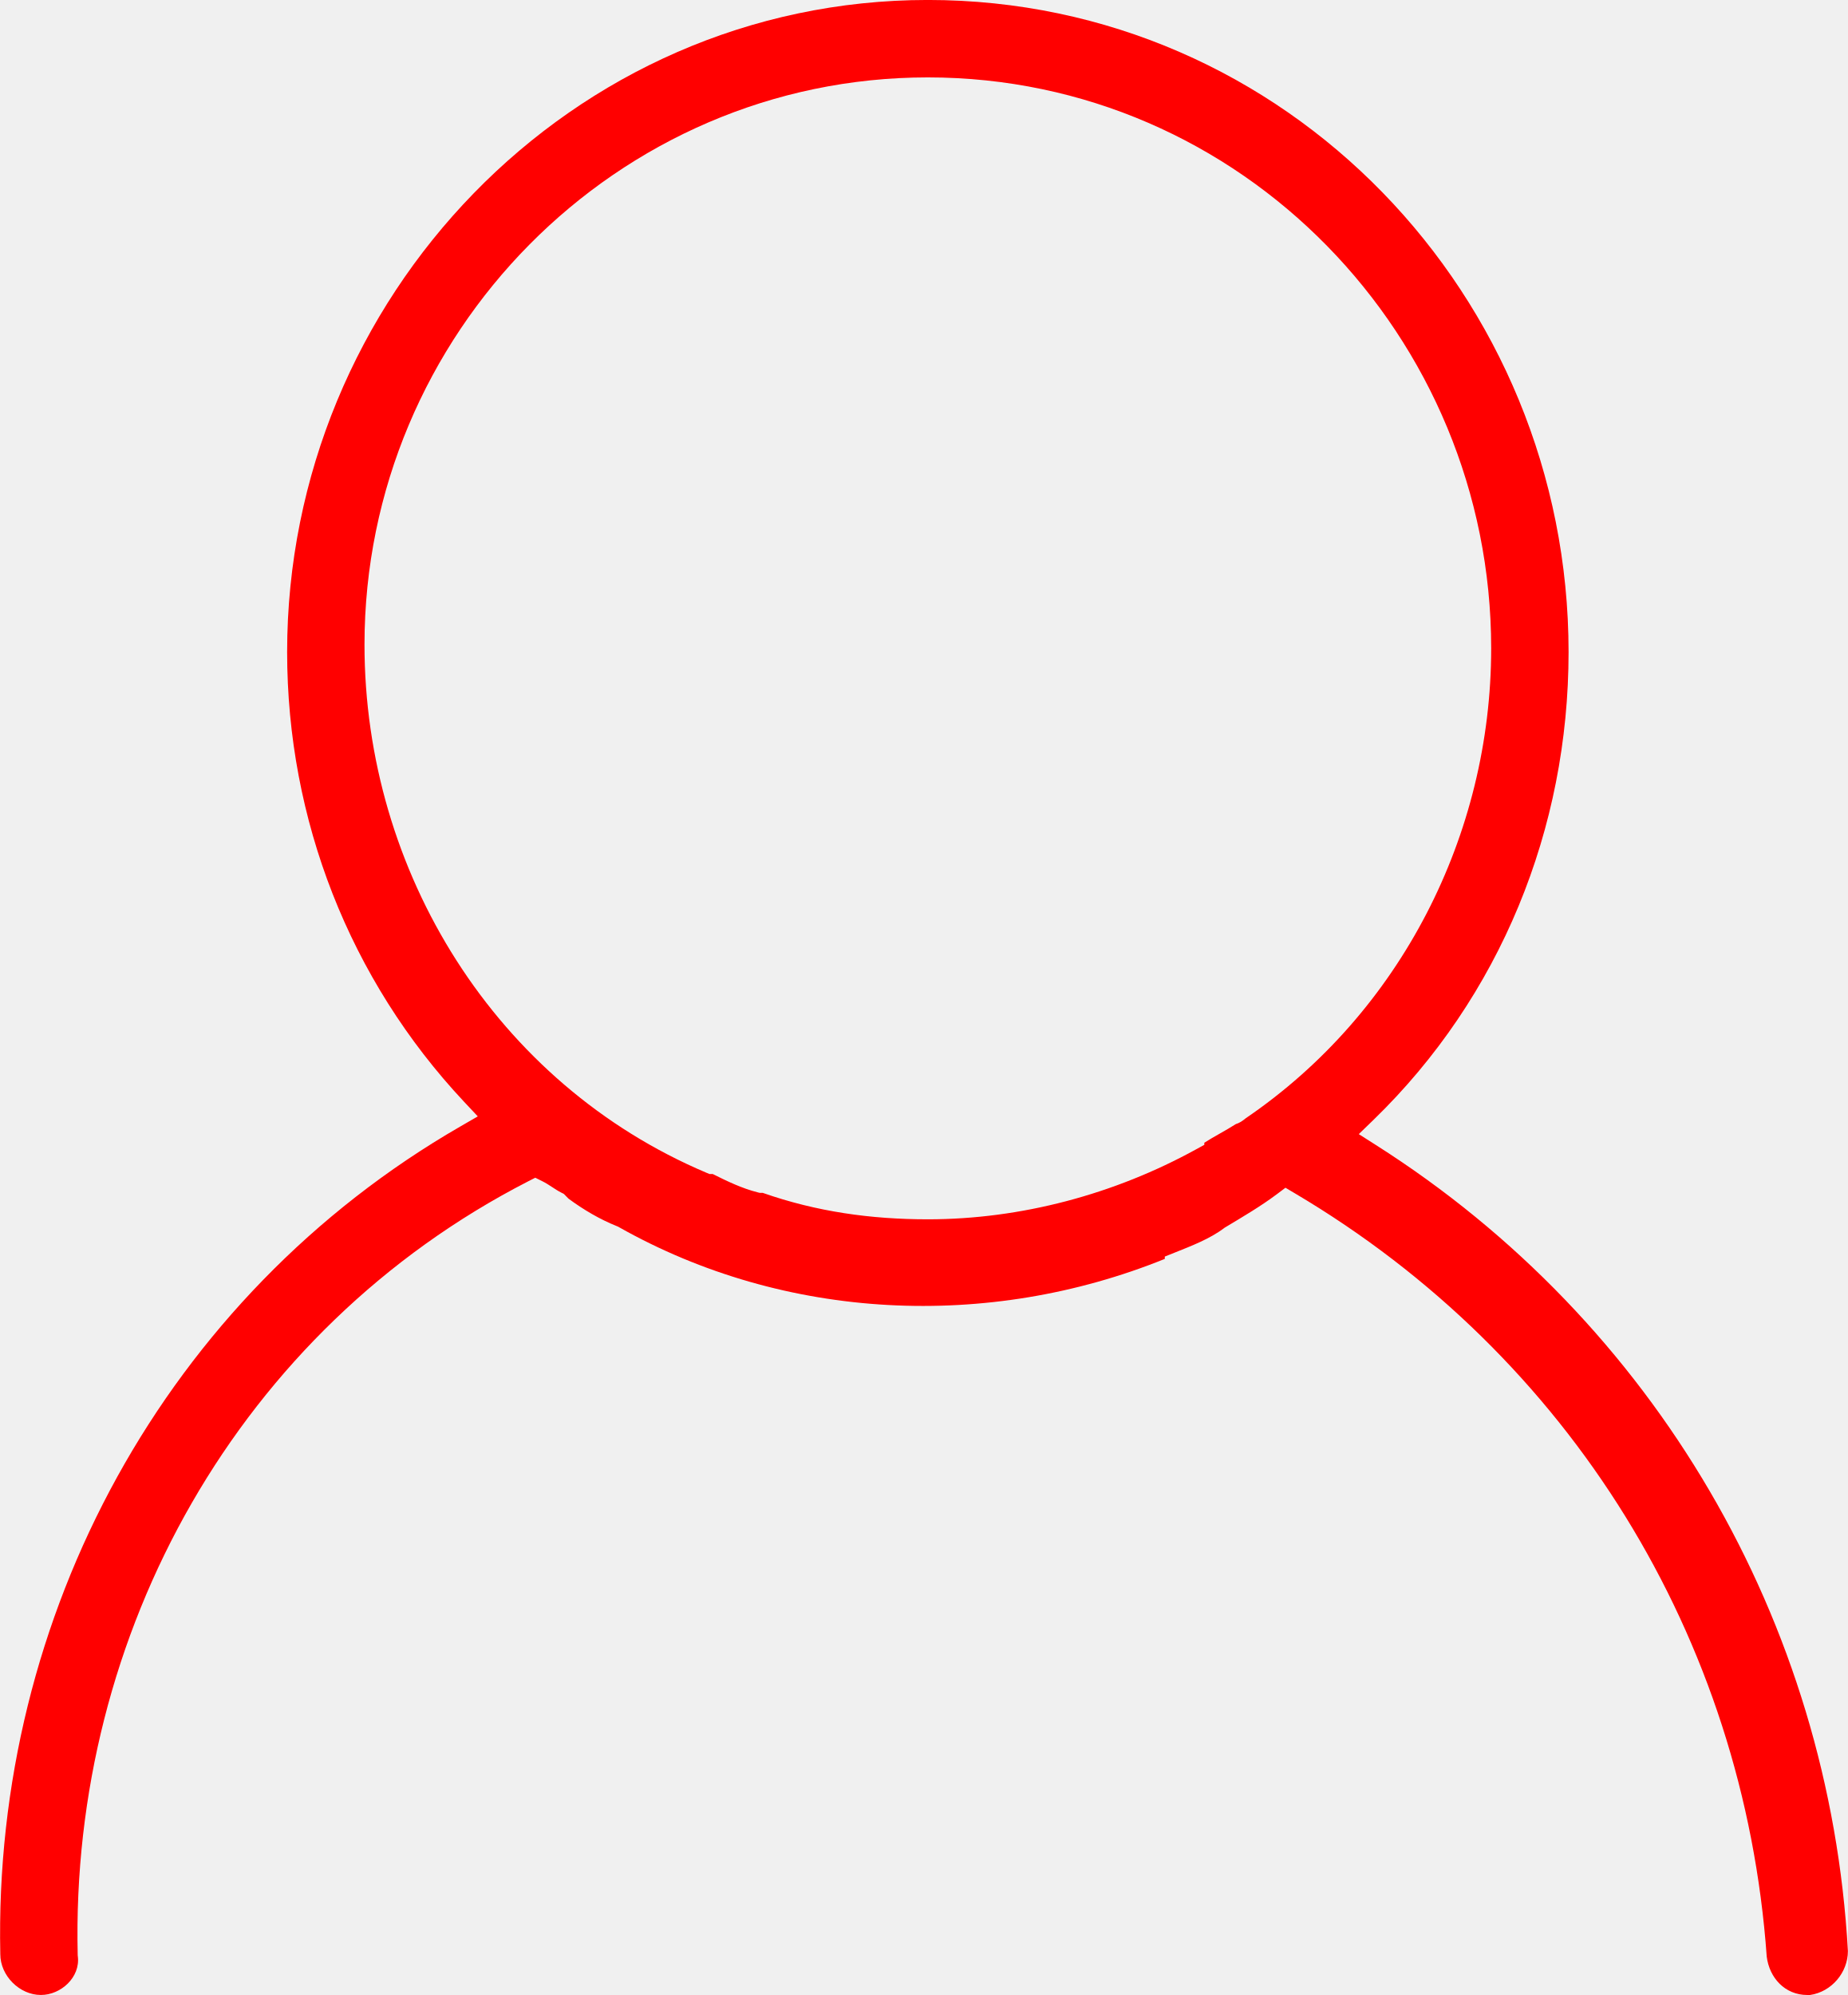
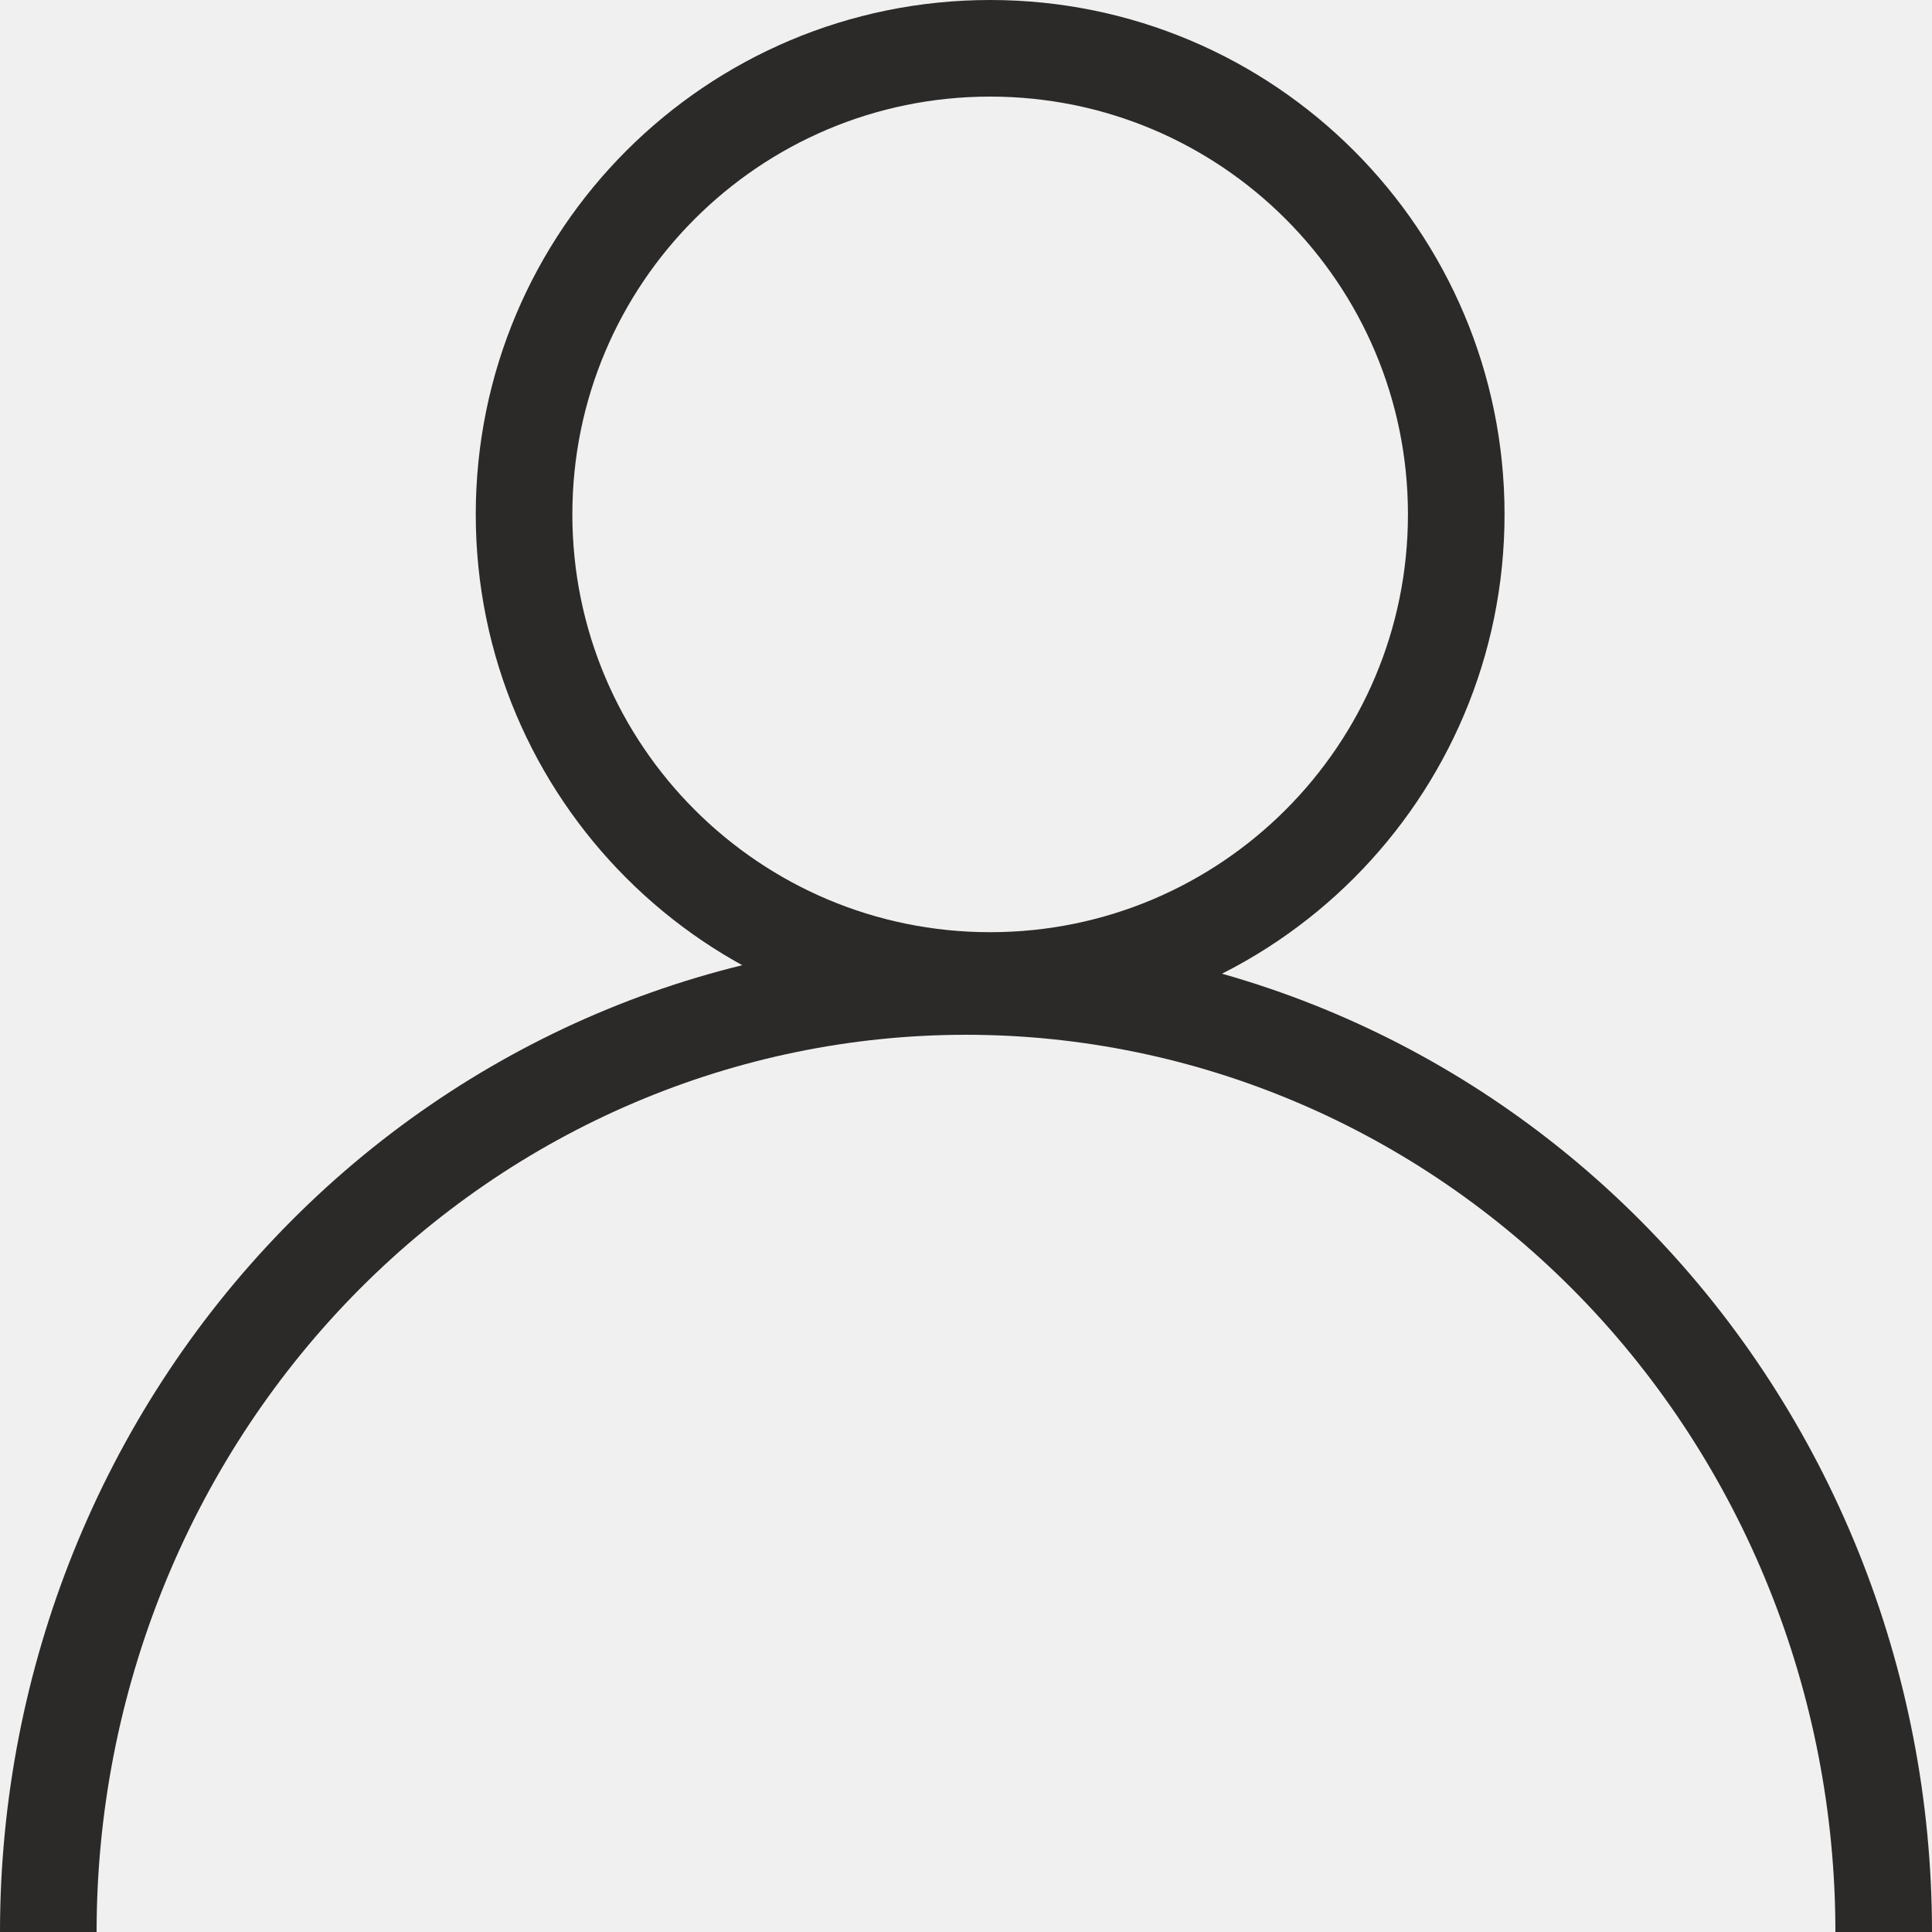
- <svg xmlns="http://www.w3.org/2000/svg" xml:space="preserve" width="15.686mm" height="16.933mm" version="1.1" style="shape-rendering:geometricPrecision; text-rendering:geometricPrecision; image-rendering:optimizeQuality; fill-rule:evenodd; clip-rule:evenodd" viewBox="0 0 571.84 617.31">
-   <defs>
-     <style type="text/css">
-    
-     .fil0 {fill:red}
-    
-   </style>
-   </defs>
-   <g id="Layer_x0020_1">
-     <path class="fil0" d="M560.11 617.31c6.7,-0.98 11.72,-6.96 11.73,-13.59 -5.68,-101.93 -59.73,-194.59 -146.05,-249.41l-5.31 -3.38 4.52 -4.38c39.3,-38.11 60.4,-90.15 60.4,-144.78 0,-110.12 -87.34,-201.78 -198.28,-201.78 -110.39,0 -198.27,92.26 -198.27,201.78 0,51.79 19.29,101.31 54.72,139.11l4.28 4.56 -5.41 3.13c-91.06,52.53 -144.61,151.21 -142.35,256.12 0,6.66 5.95,12.61 12.56,12.61 6.21,0 12.24,-5.49 11.43,-11.94l-0.03 -0.25 -0.01 -0.25c-2.34,-99.64 50.07,-193.45 139.36,-239.3l2.24 -1.14 2.25 1.12c2.09,1.04 3.83,2.5 5.84,3.51l0.72 0.36 0.57 0.57c0.3,0.31 0.61,0.61 0.91,0.92 4.52,3.35 9.72,6.42 14.94,8.5l0.31 0.12 0.29 0.16c51.5,29.11 114.42,31.93 168.98,9.86l0 -0.72 3.12 -1.25c5.09,-2.03 10.81,-4.23 15.21,-7.54l0.21 -0.16 0.22 -0.13c5.36,-3.22 10.93,-6.48 15.93,-10.23l2.65 -1.99 2.85 1.69c85.16,50.38 139.03,137.57 146.08,236.22 0.82,6.56 5.61,11.88 12.58,11.88 0.28,0 0.56,0 0.83,0zm-324.07 -248.2c-0.11,0 -0.21,0 -0.32,0l-0.61 0 -0.59 -0.15c-4.87,-1.22 -9.49,-3.45 -13.98,-5.69l-1.01 0 -0.93 -0.39c-65.14,-27.56 -105.81,-93.08 -105.81,-163.42 0,-96.04 77.98,-175.51 174.33,-175.51 97.03,0 174.33,80.19 174.33,176.67 0,57.62 -28.04,112.78 -75.95,145.4 -1.04,0.86 -1.98,1.48 -3.06,1.8 -3.19,2.04 -6.58,3.75 -9.76,5.77l0 0.65 -2.57 1.41c-25.23,13.88 -54.15,21.64 -82.99,21.64 -17.63,0 -34.43,-2.35 -51.08,-8.18z" />
-   </g>
+ <svg xmlns="http://www.w3.org/2000/svg" width="20" height="20" viewBox="0 0 20 20" fill="none">
+   <path d="M10.25 0.5C12.915 0.5 15.075 2.66 15.075 5.325C15.075 7.99 12.915 10.15 10.25 10.15C7.585 10.15 5.425 7.99 5.425 5.325C5.425 2.66 7.585 0.5 10.25 0.5Z" stroke="#2B2A29" stroke-linecap="round" stroke-linejoin="round" />
+   <mask id="path-2-inside-1_88_38" fill="white">
+     <path d="M0 20C0 17.271 1.054 14.655 2.929 12.726C4.804 10.796 7.348 9.712 10 9.712C12.652 9.712 15.196 10.796 17.071 12.726C18.946 14.655 20 17.271 20 20" />
+   </mask>
+   <path d="M-1 20C-1 20.552 -0.552 21 0 21C0.552 21 1 20.552 1 20H0H-1ZM10 9.712V8.712V9.712ZM19 20C19 20.552 19.448 21 20 21C20.552 21 21 20.552 21 20H20H19ZM0 20H1C1 17.528 1.955 15.162 3.646 13.422L2.929 12.726L2.212 12.028C0.152 14.147 -1 17.015 -1 20H0ZM2.929 12.726L3.646 13.422C5.336 11.684 7.622 10.712 10 10.712V9.712V8.712C7.073 8.712 4.272 9.909 2.212 12.028L2.929 12.726ZM10 9.712V10.712C12.378 10.712 14.664 11.684 16.354 13.422L17.071 12.726L17.788 12.028C15.728 9.909 12.927 8.712 10 8.712V9.712ZM17.071 12.726L16.354 13.422C18.045 15.162 19 17.528 19 20H20H21C21 17.015 19.848 14.147 17.788 12.028L17.071 12.726Z" fill="#2B2A29" mask="url(#path-2-inside-1_88_38)" />
</svg>
